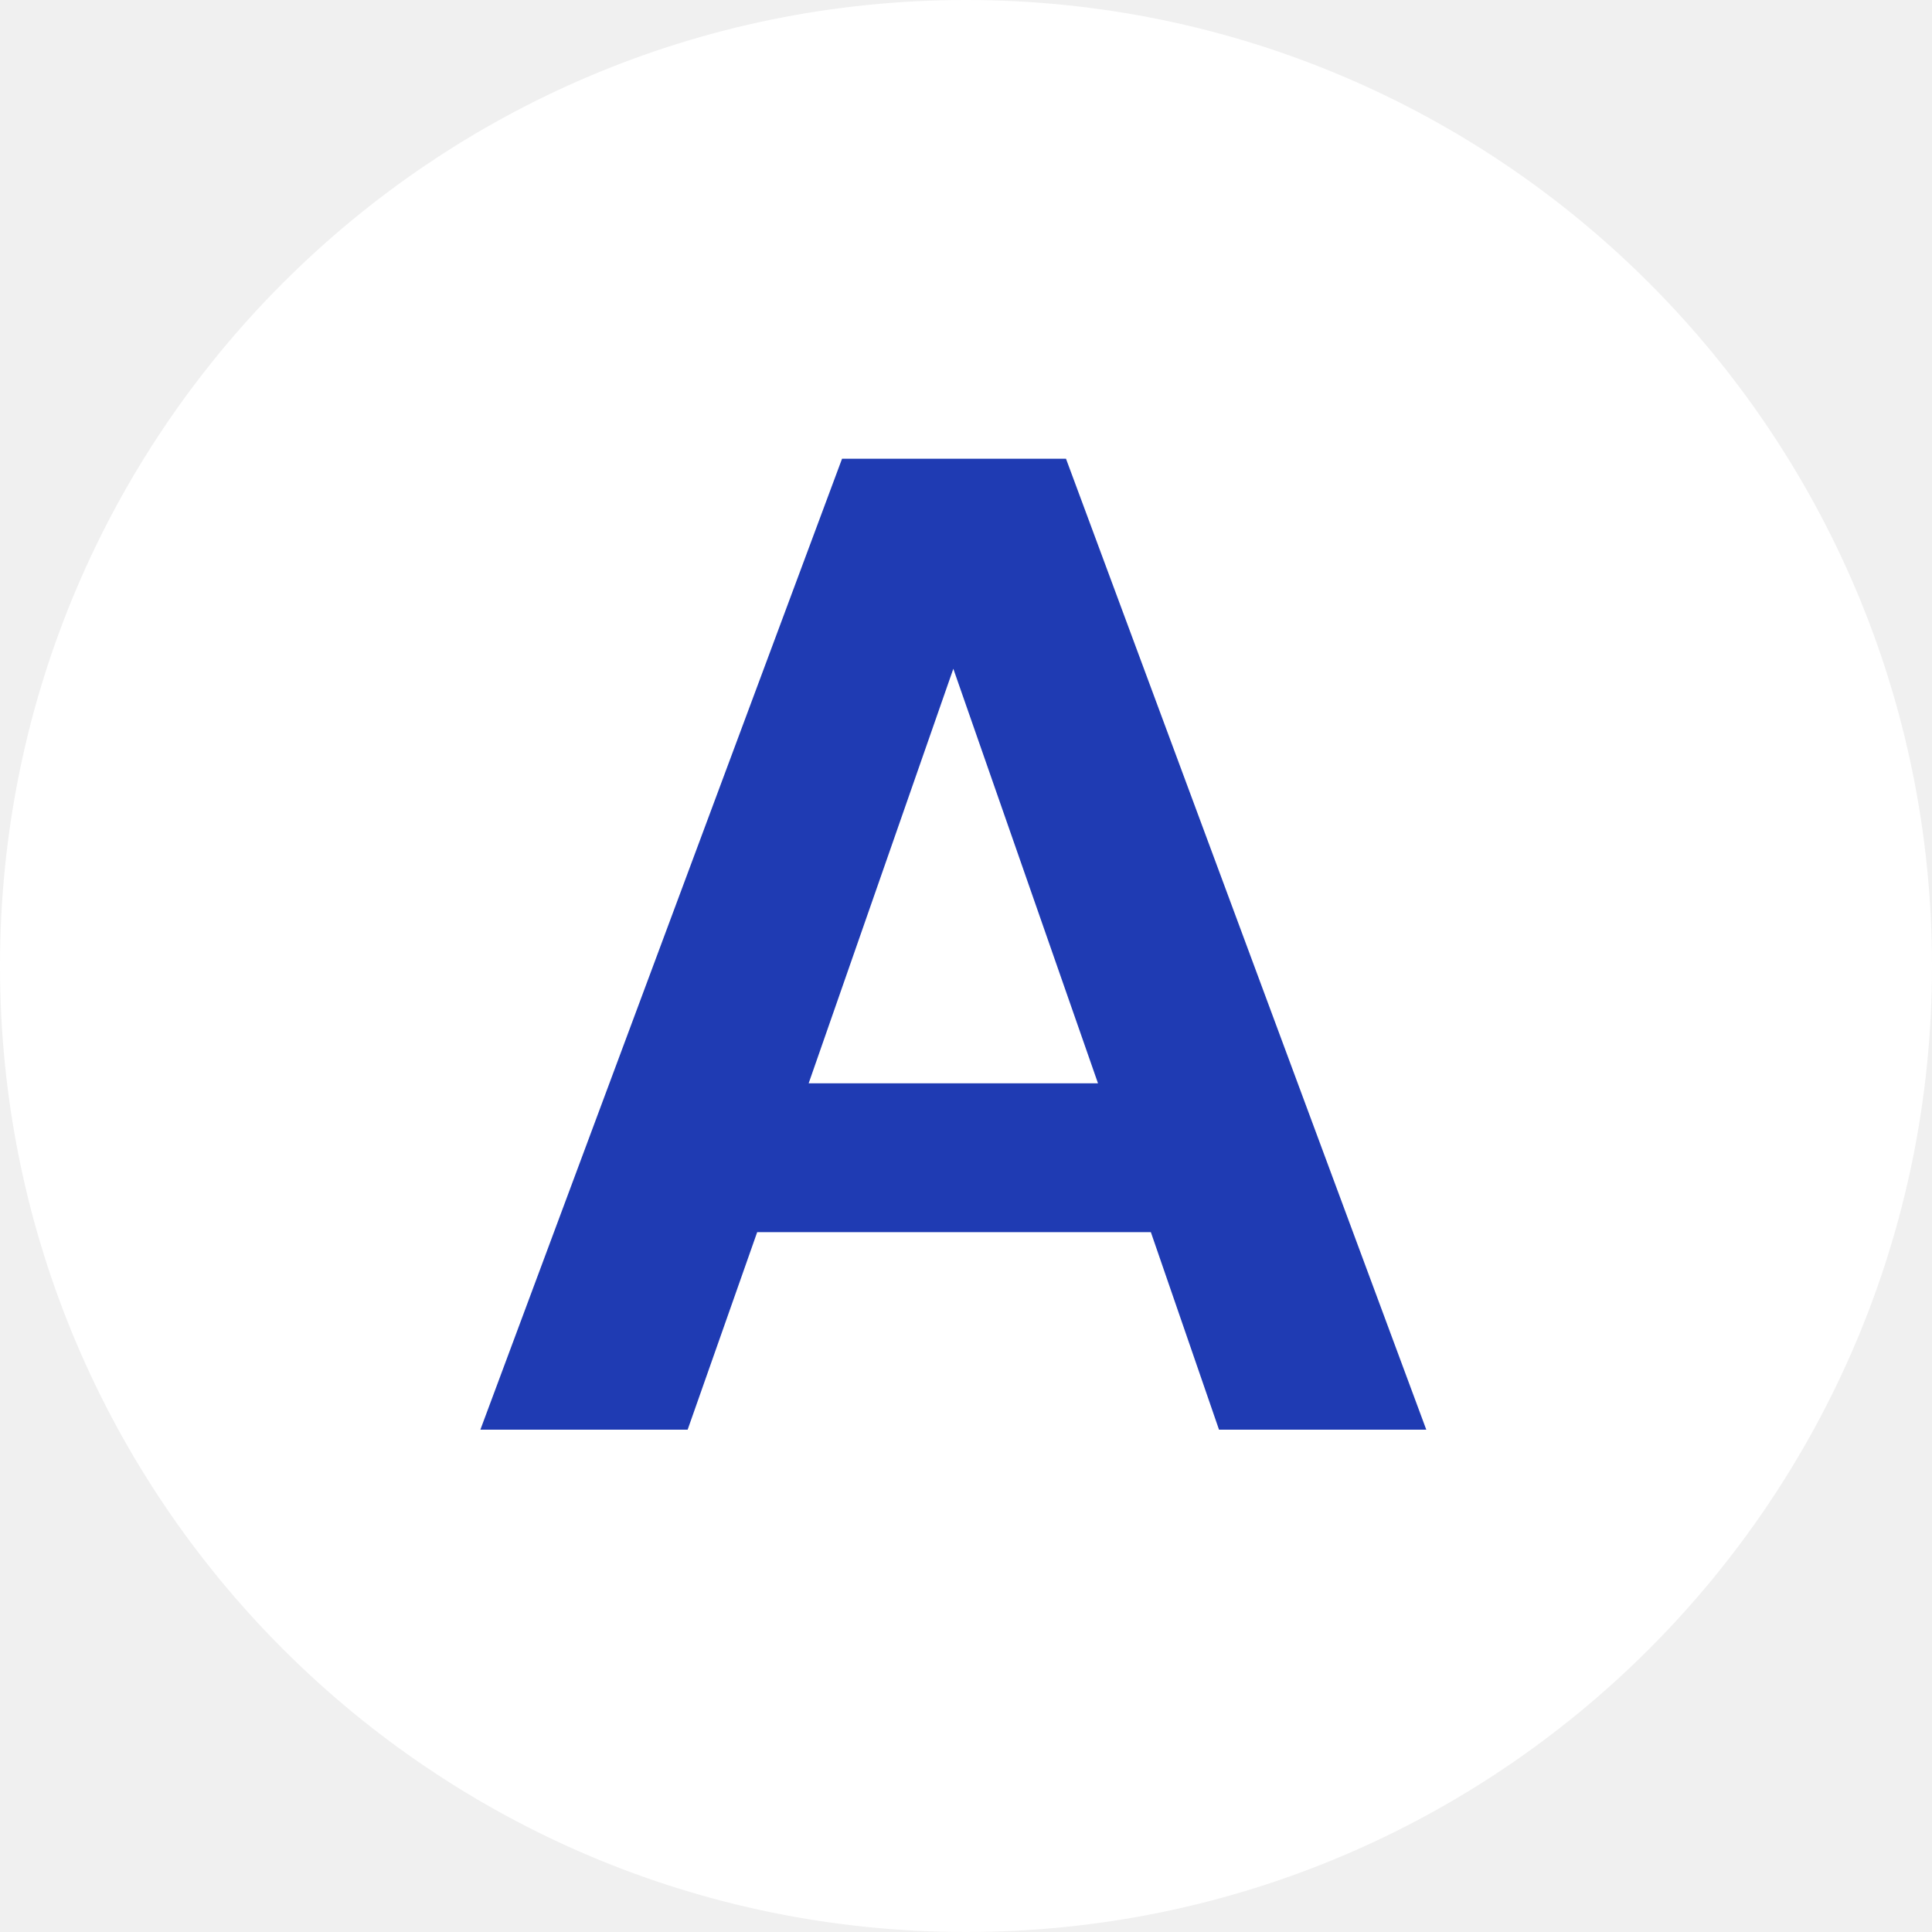
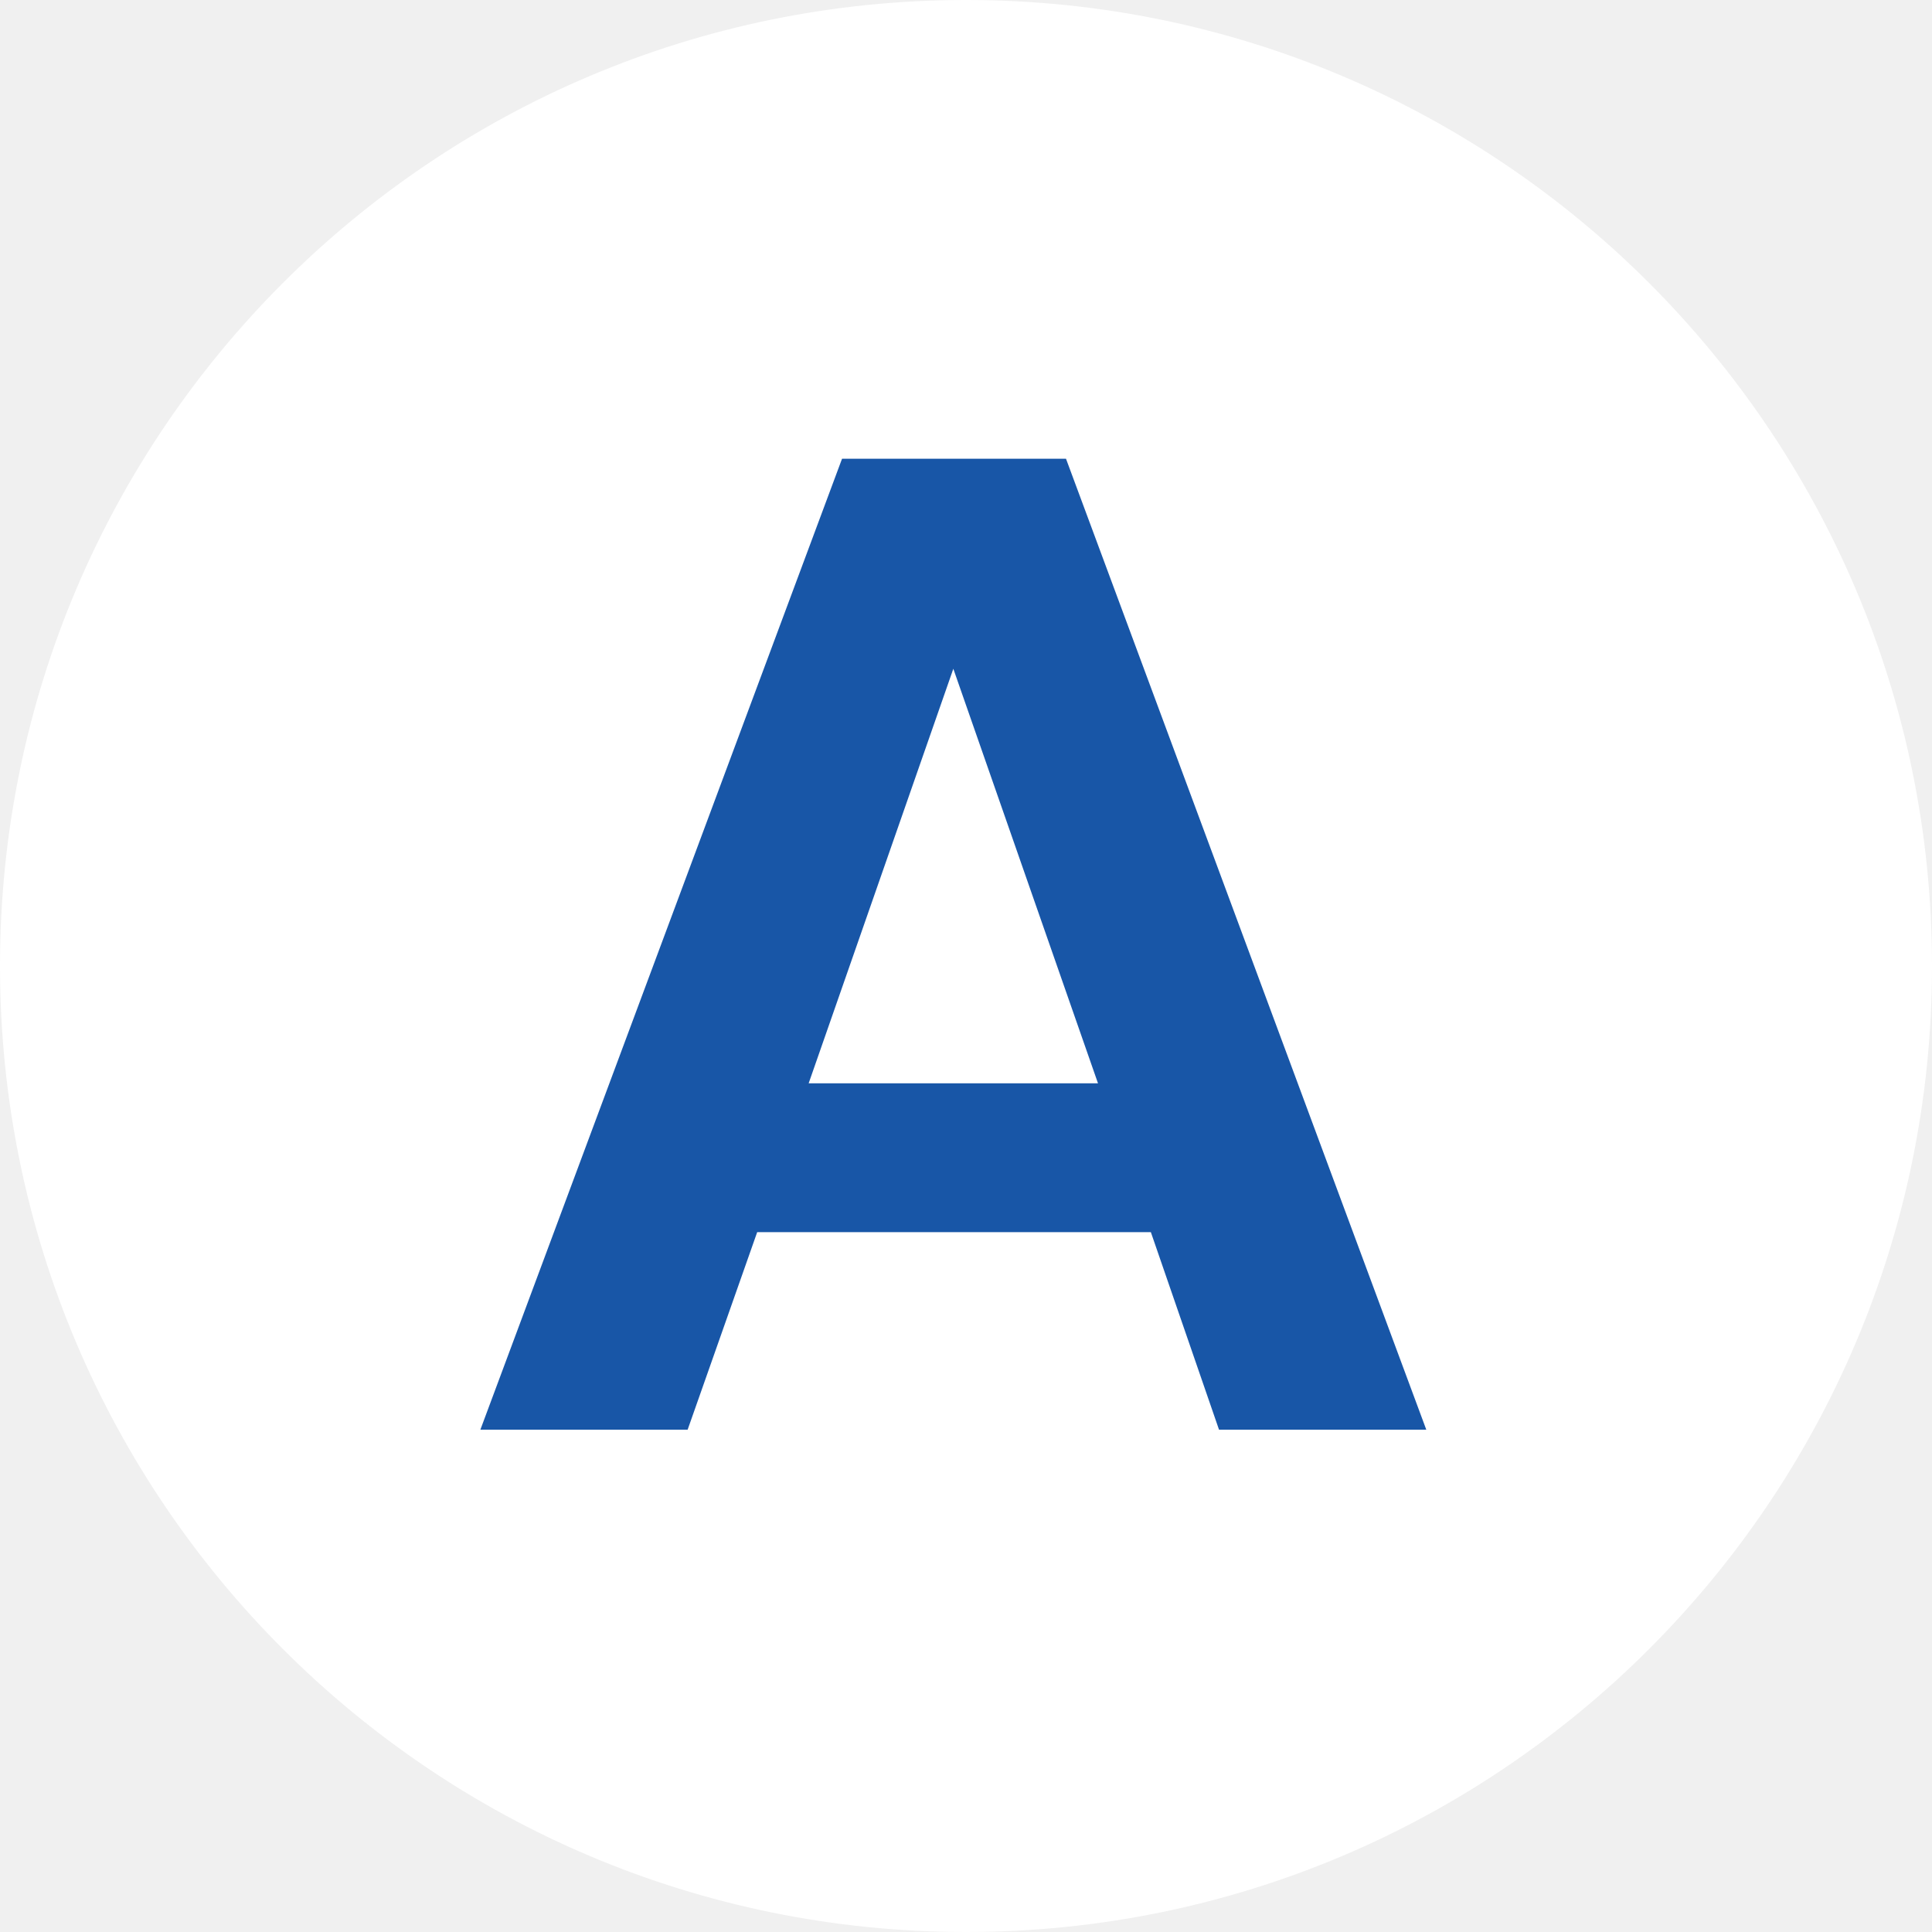
<svg xmlns="http://www.w3.org/2000/svg" width="50" height="50" viewBox="0 0 50 50" fill="none">
  <circle cx="25" cy="25" r="25" fill="#fff" />
-   <path d="M29.784 31.888H19.596L17.796 37H12.432L21.792 11.872H27.588L36.912 37H31.548L29.784 31.888ZM28.416 28.036L24.672 17.308L20.928 28.036H28.416Z" fill="#1F3BB3" />
+   <path d="M29.784 31.888H19.596L17.796 37H12.432L21.792 11.872H27.588L36.912 37H31.548L29.784 31.888ZM28.416 28.036L24.672 17.308L20.928 28.036H28.416Z" fill="#1856a7" />
</svg>
